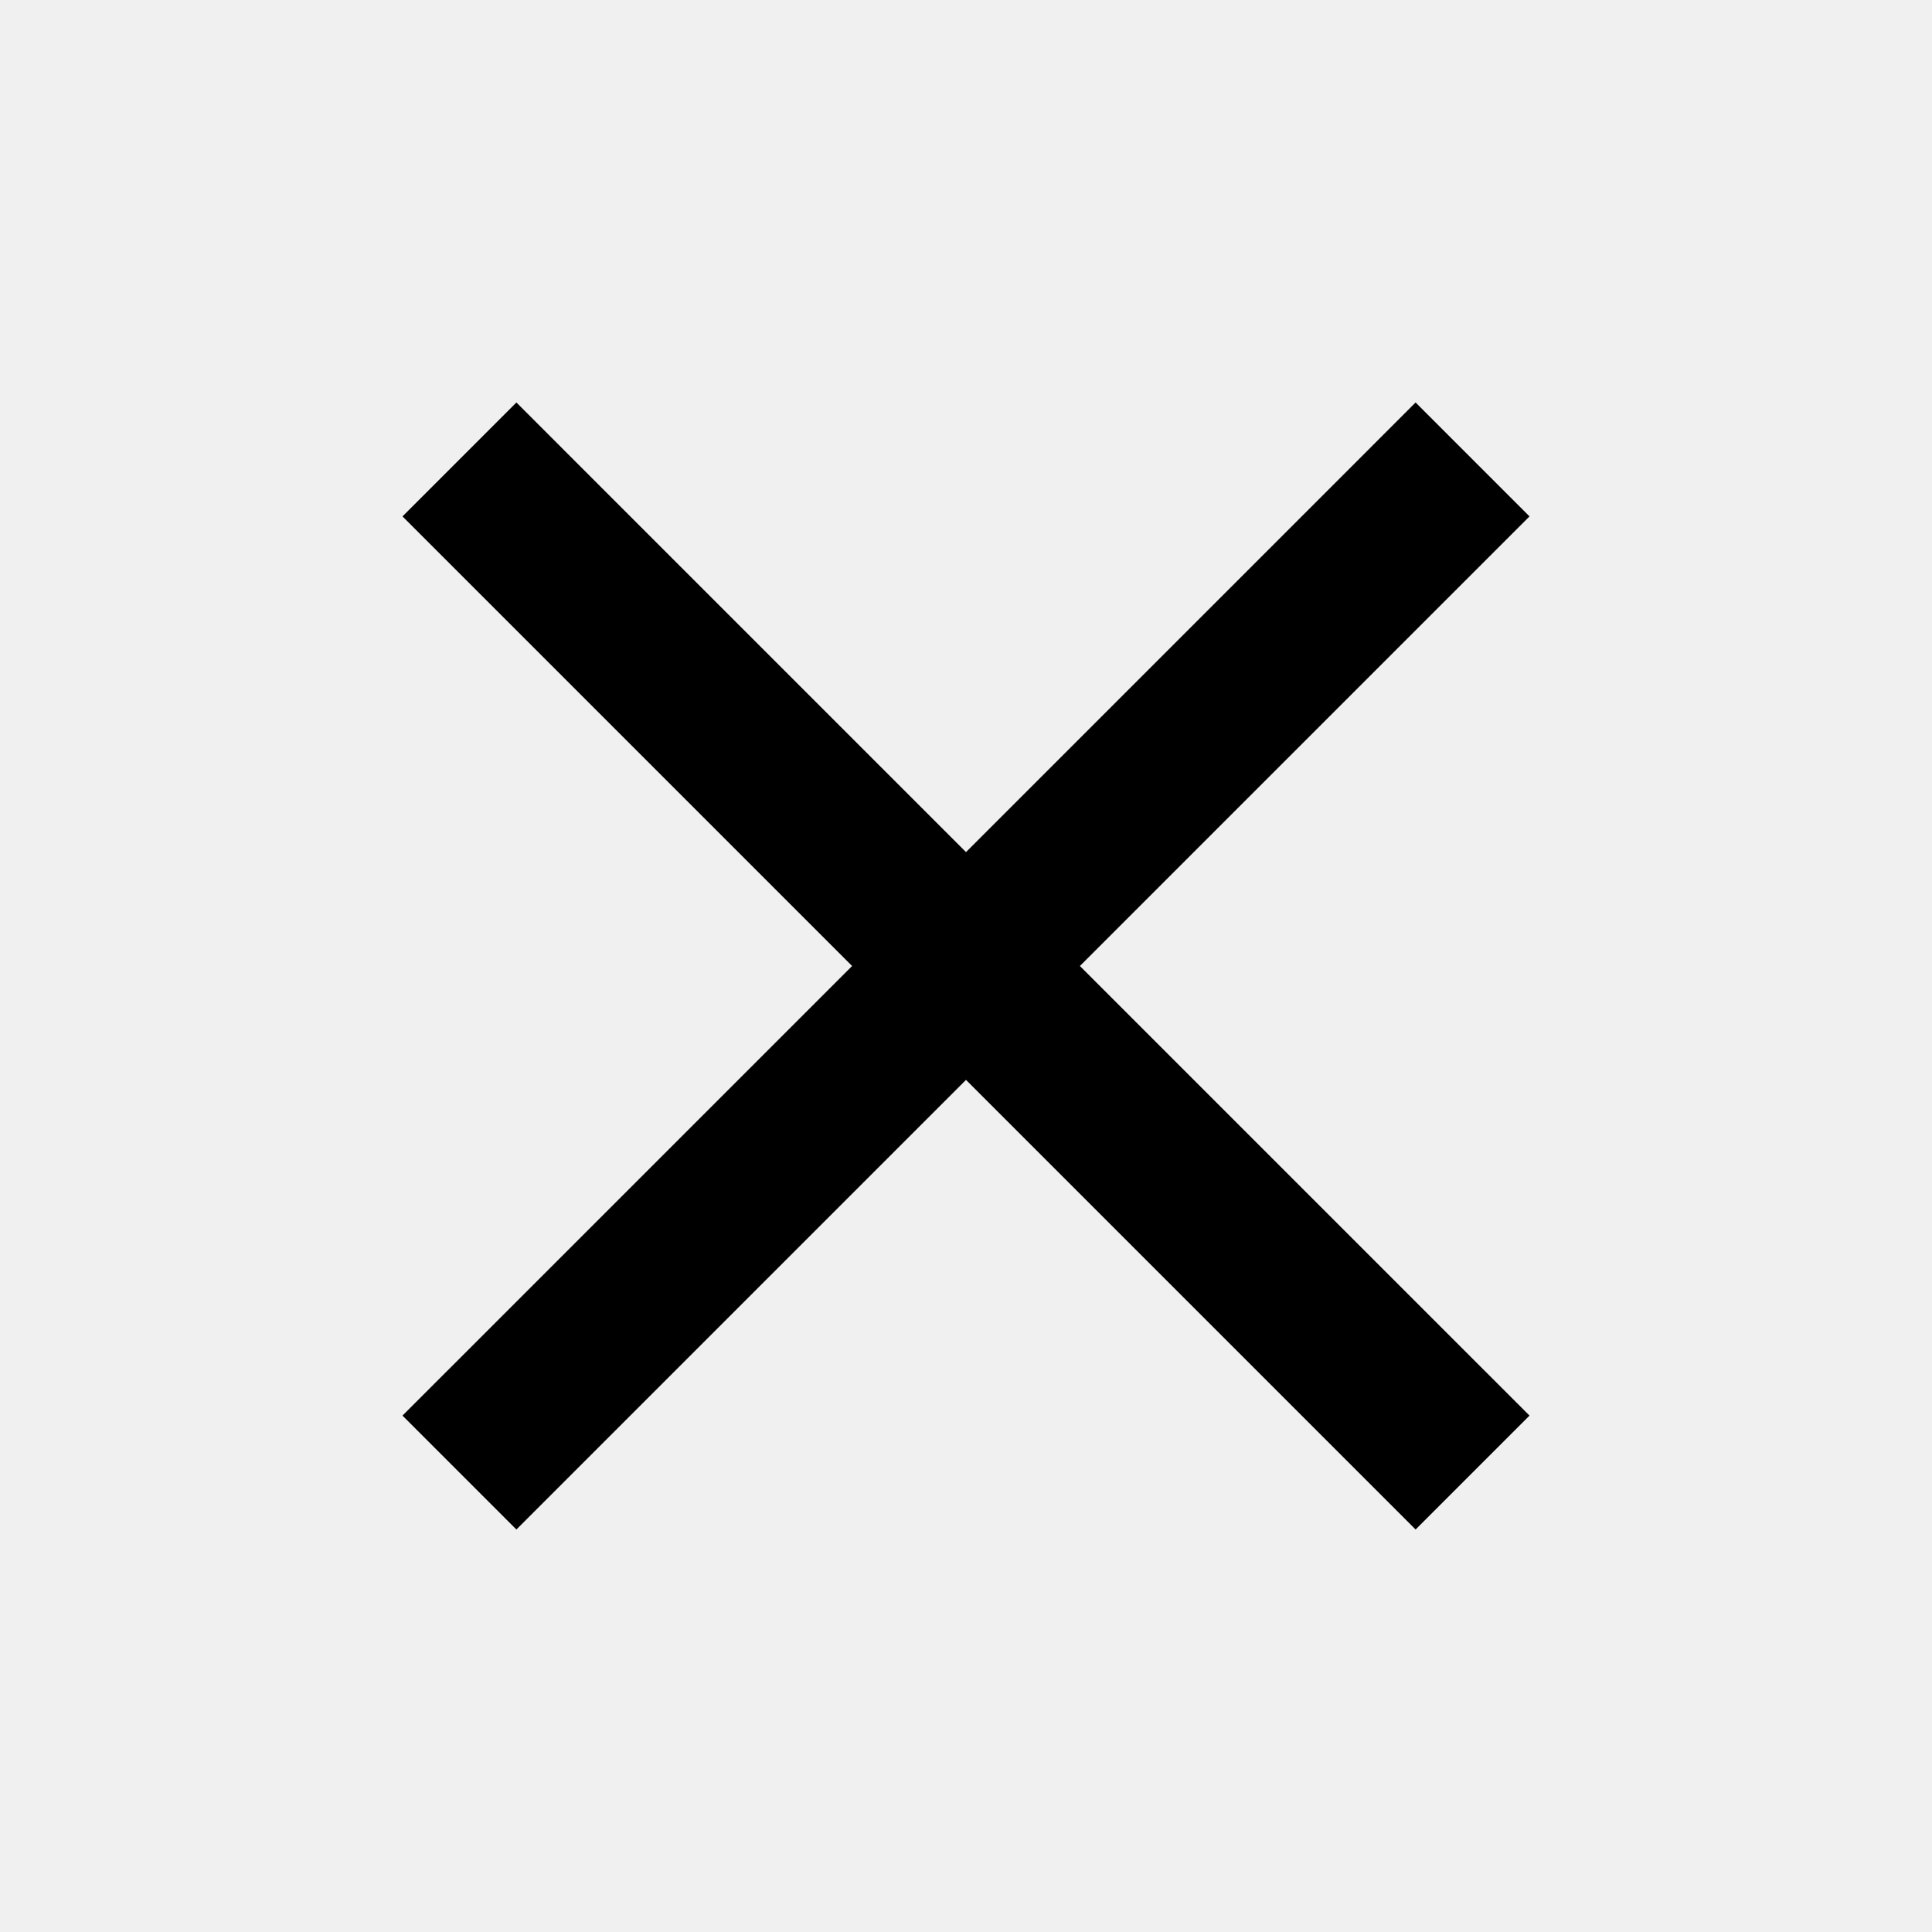
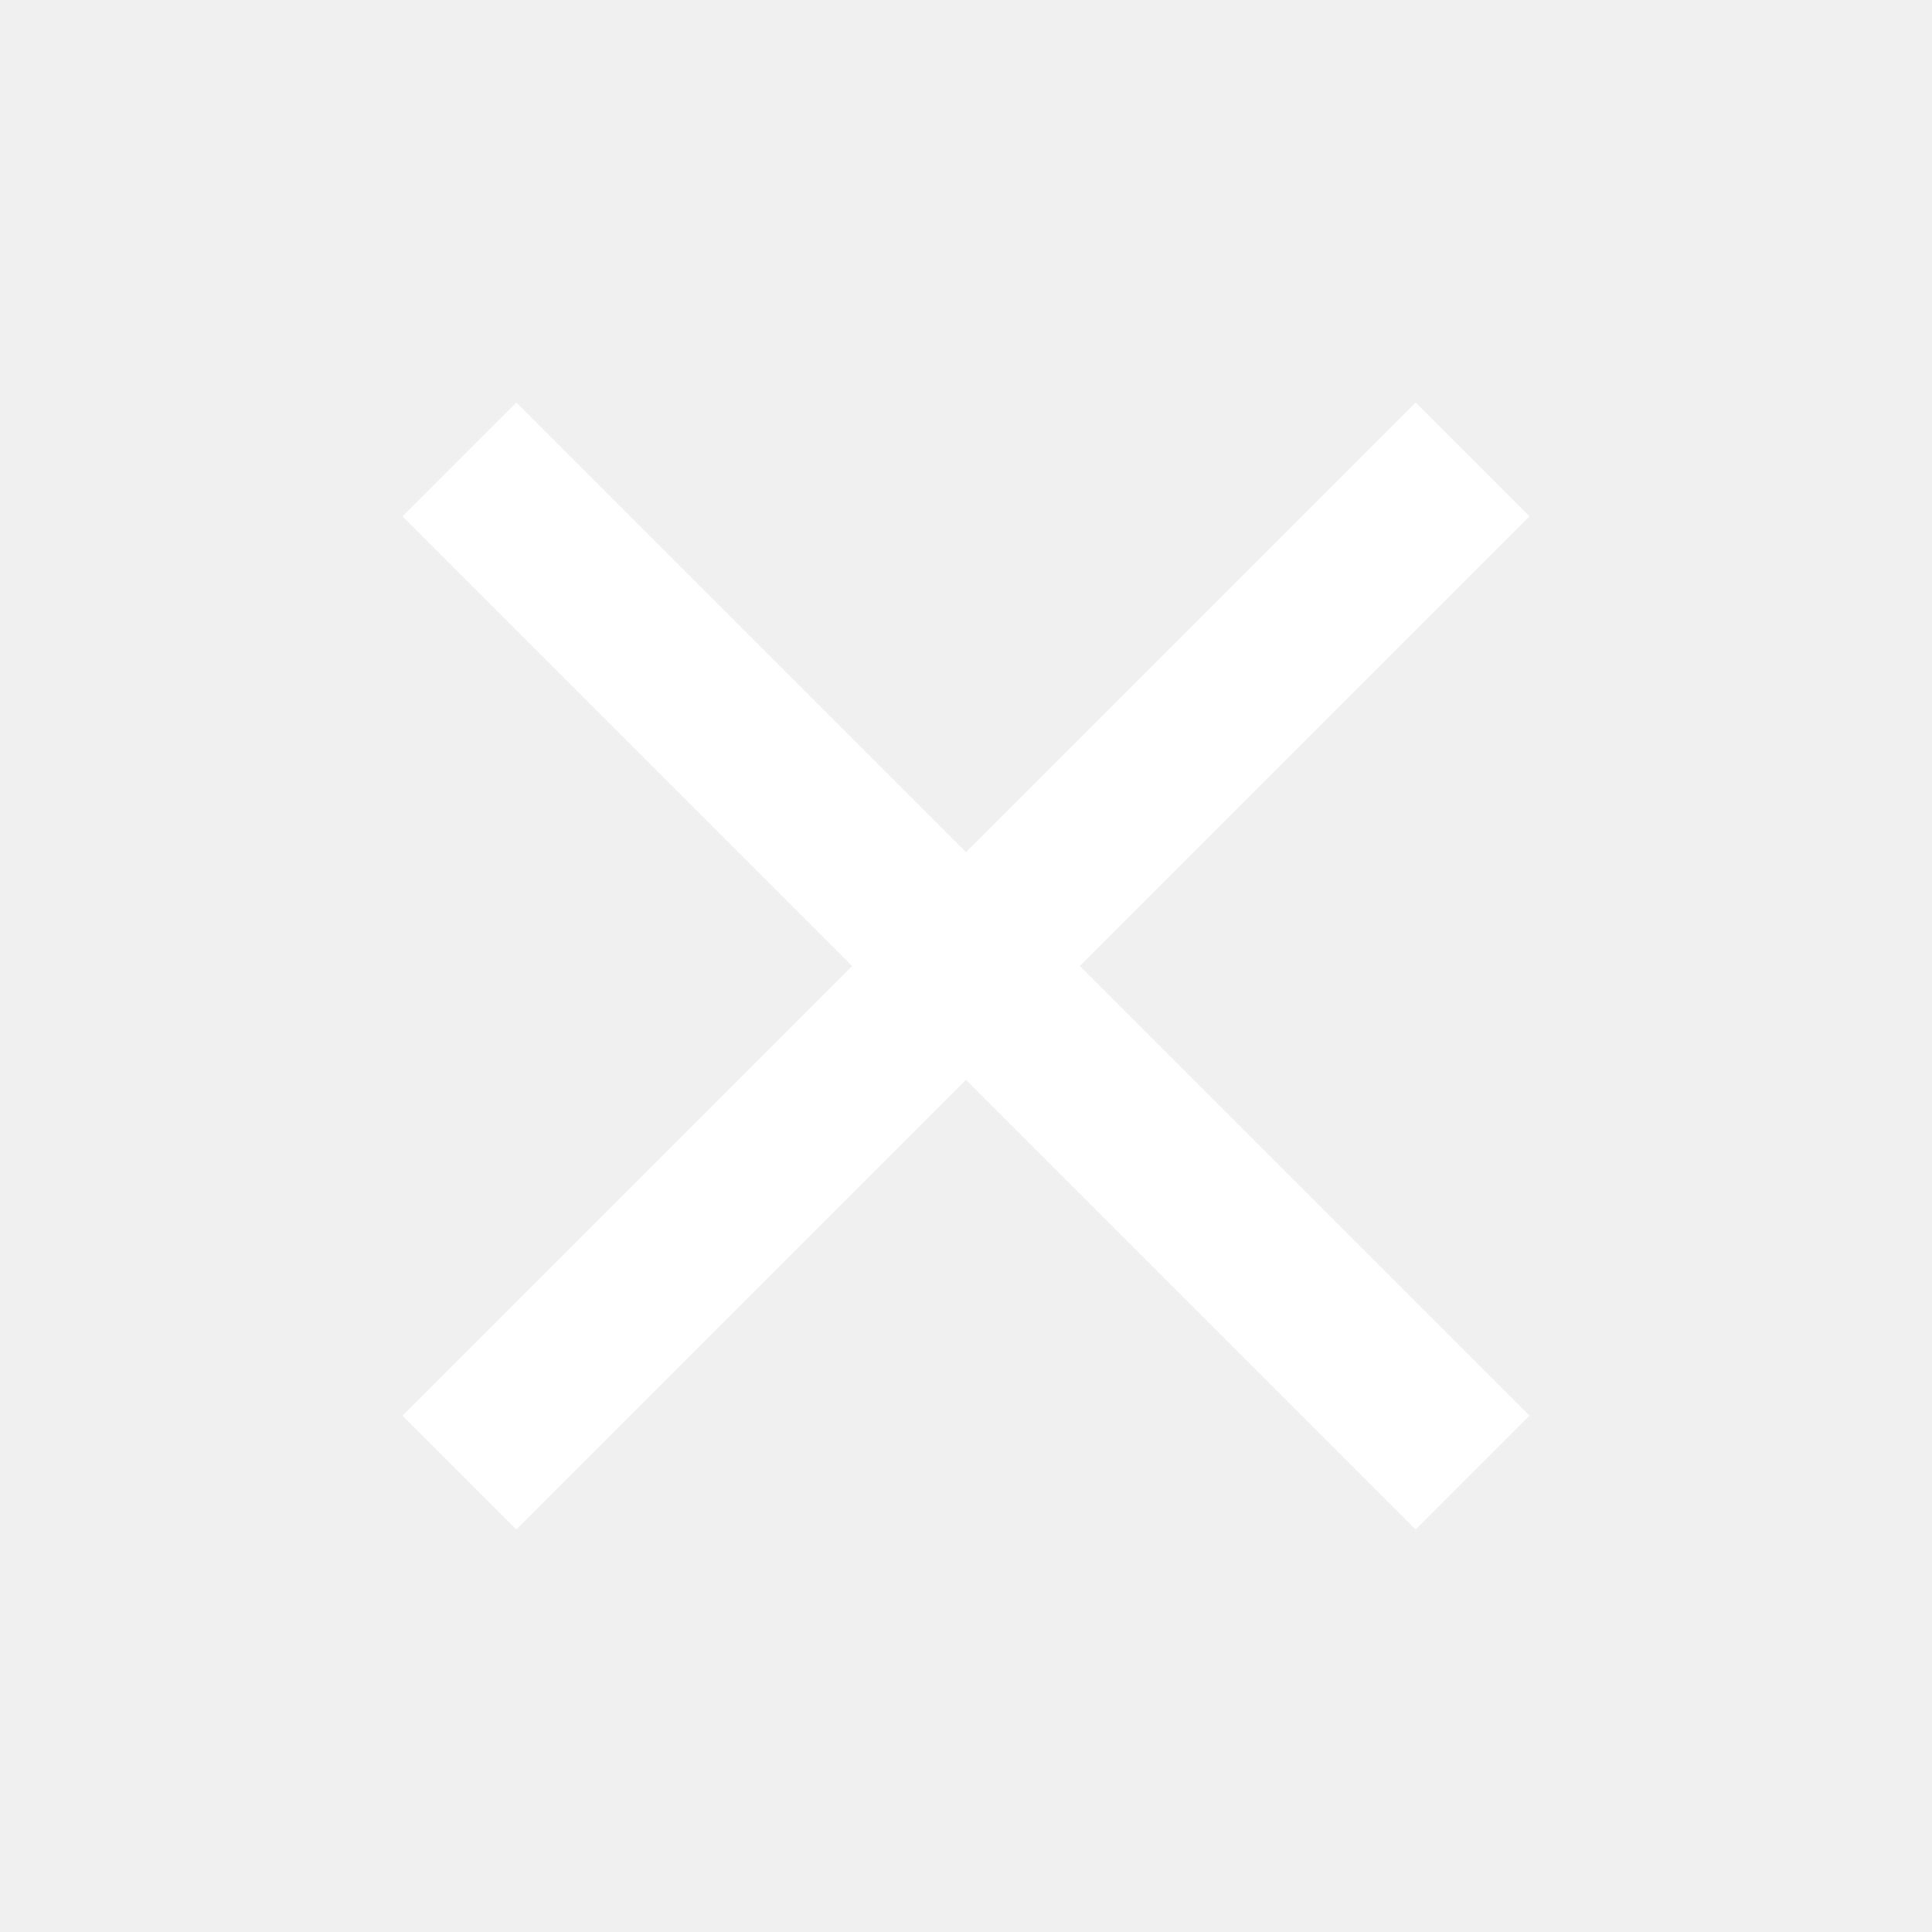
- <svg xmlns="http://www.w3.org/2000/svg" width="48" height="48" viewBox="0 0 48 48">
+ <svg xmlns="http://www.w3.org/2000/svg" width="48" height="48" viewBox="0 0 48 48" fill="white">
  <path d="M38 12.83L35.17 10 24 21.17 12.83 10 10 12.83 21.17 24 10 35.17 12.83 38 24 26.83 35.17 38 38 35.17 26.83 24z" />
  <path d="M0 0h48v48H0z" fill="none" />
</svg>
